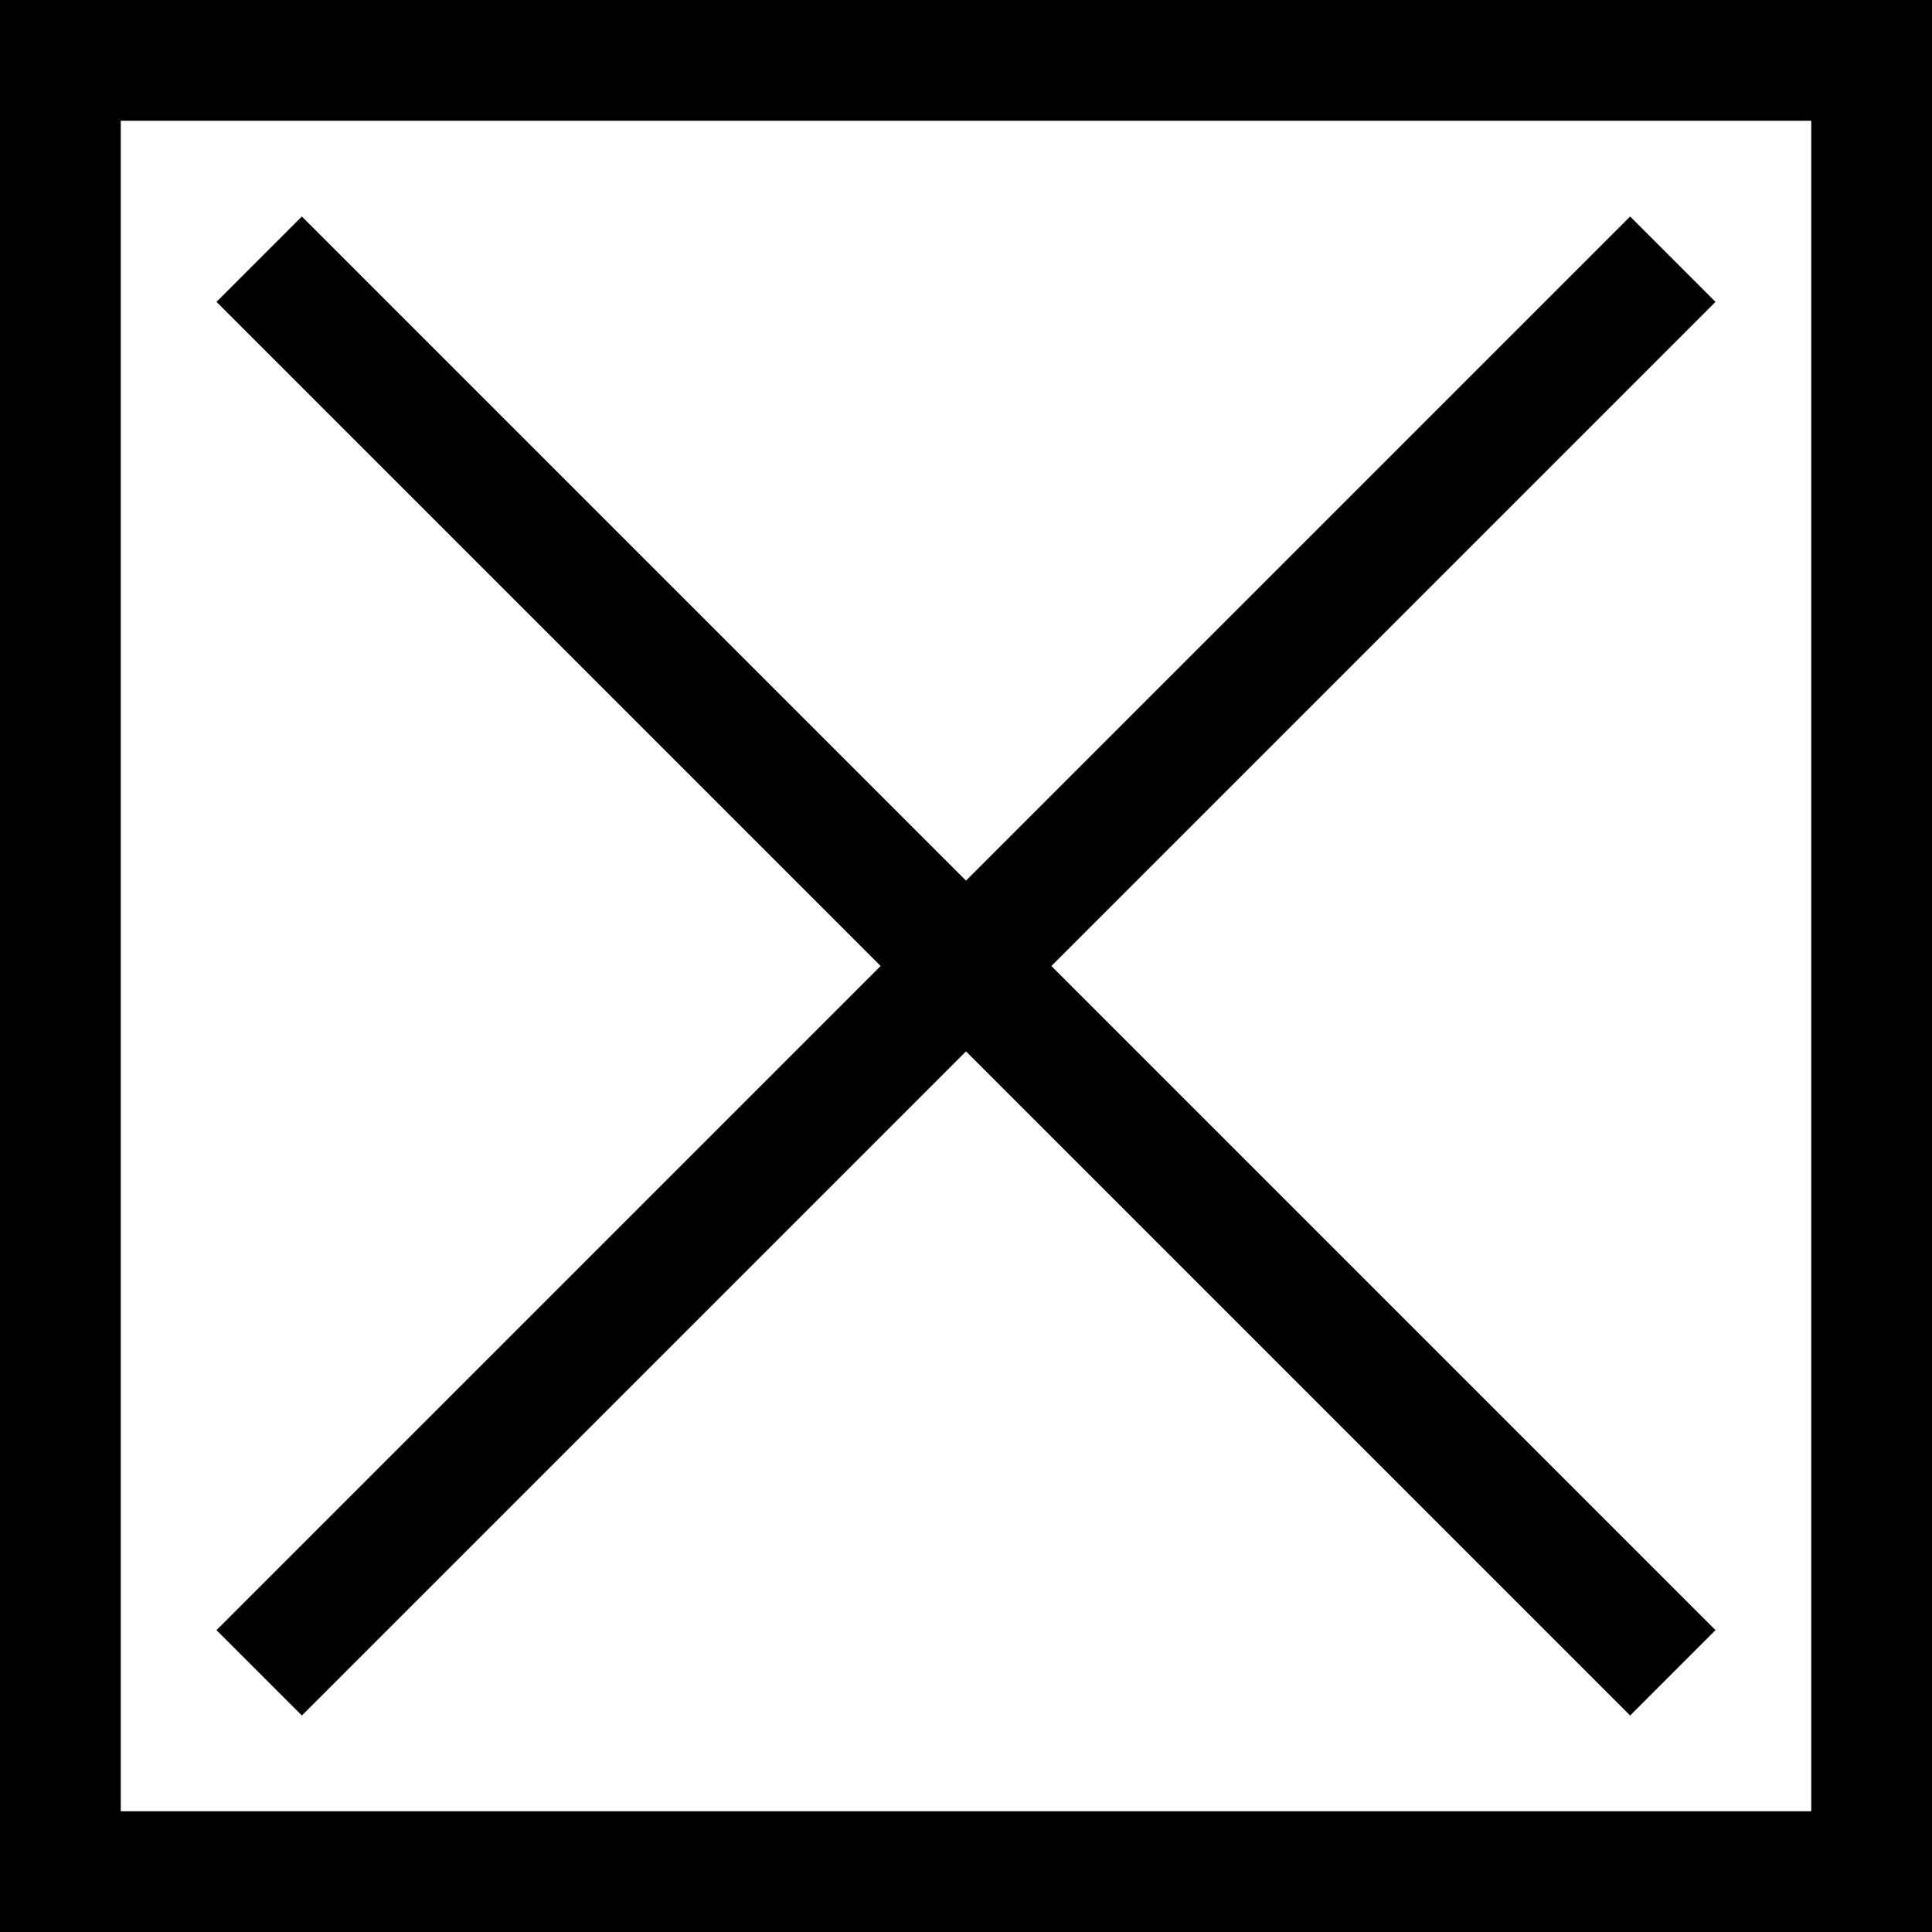
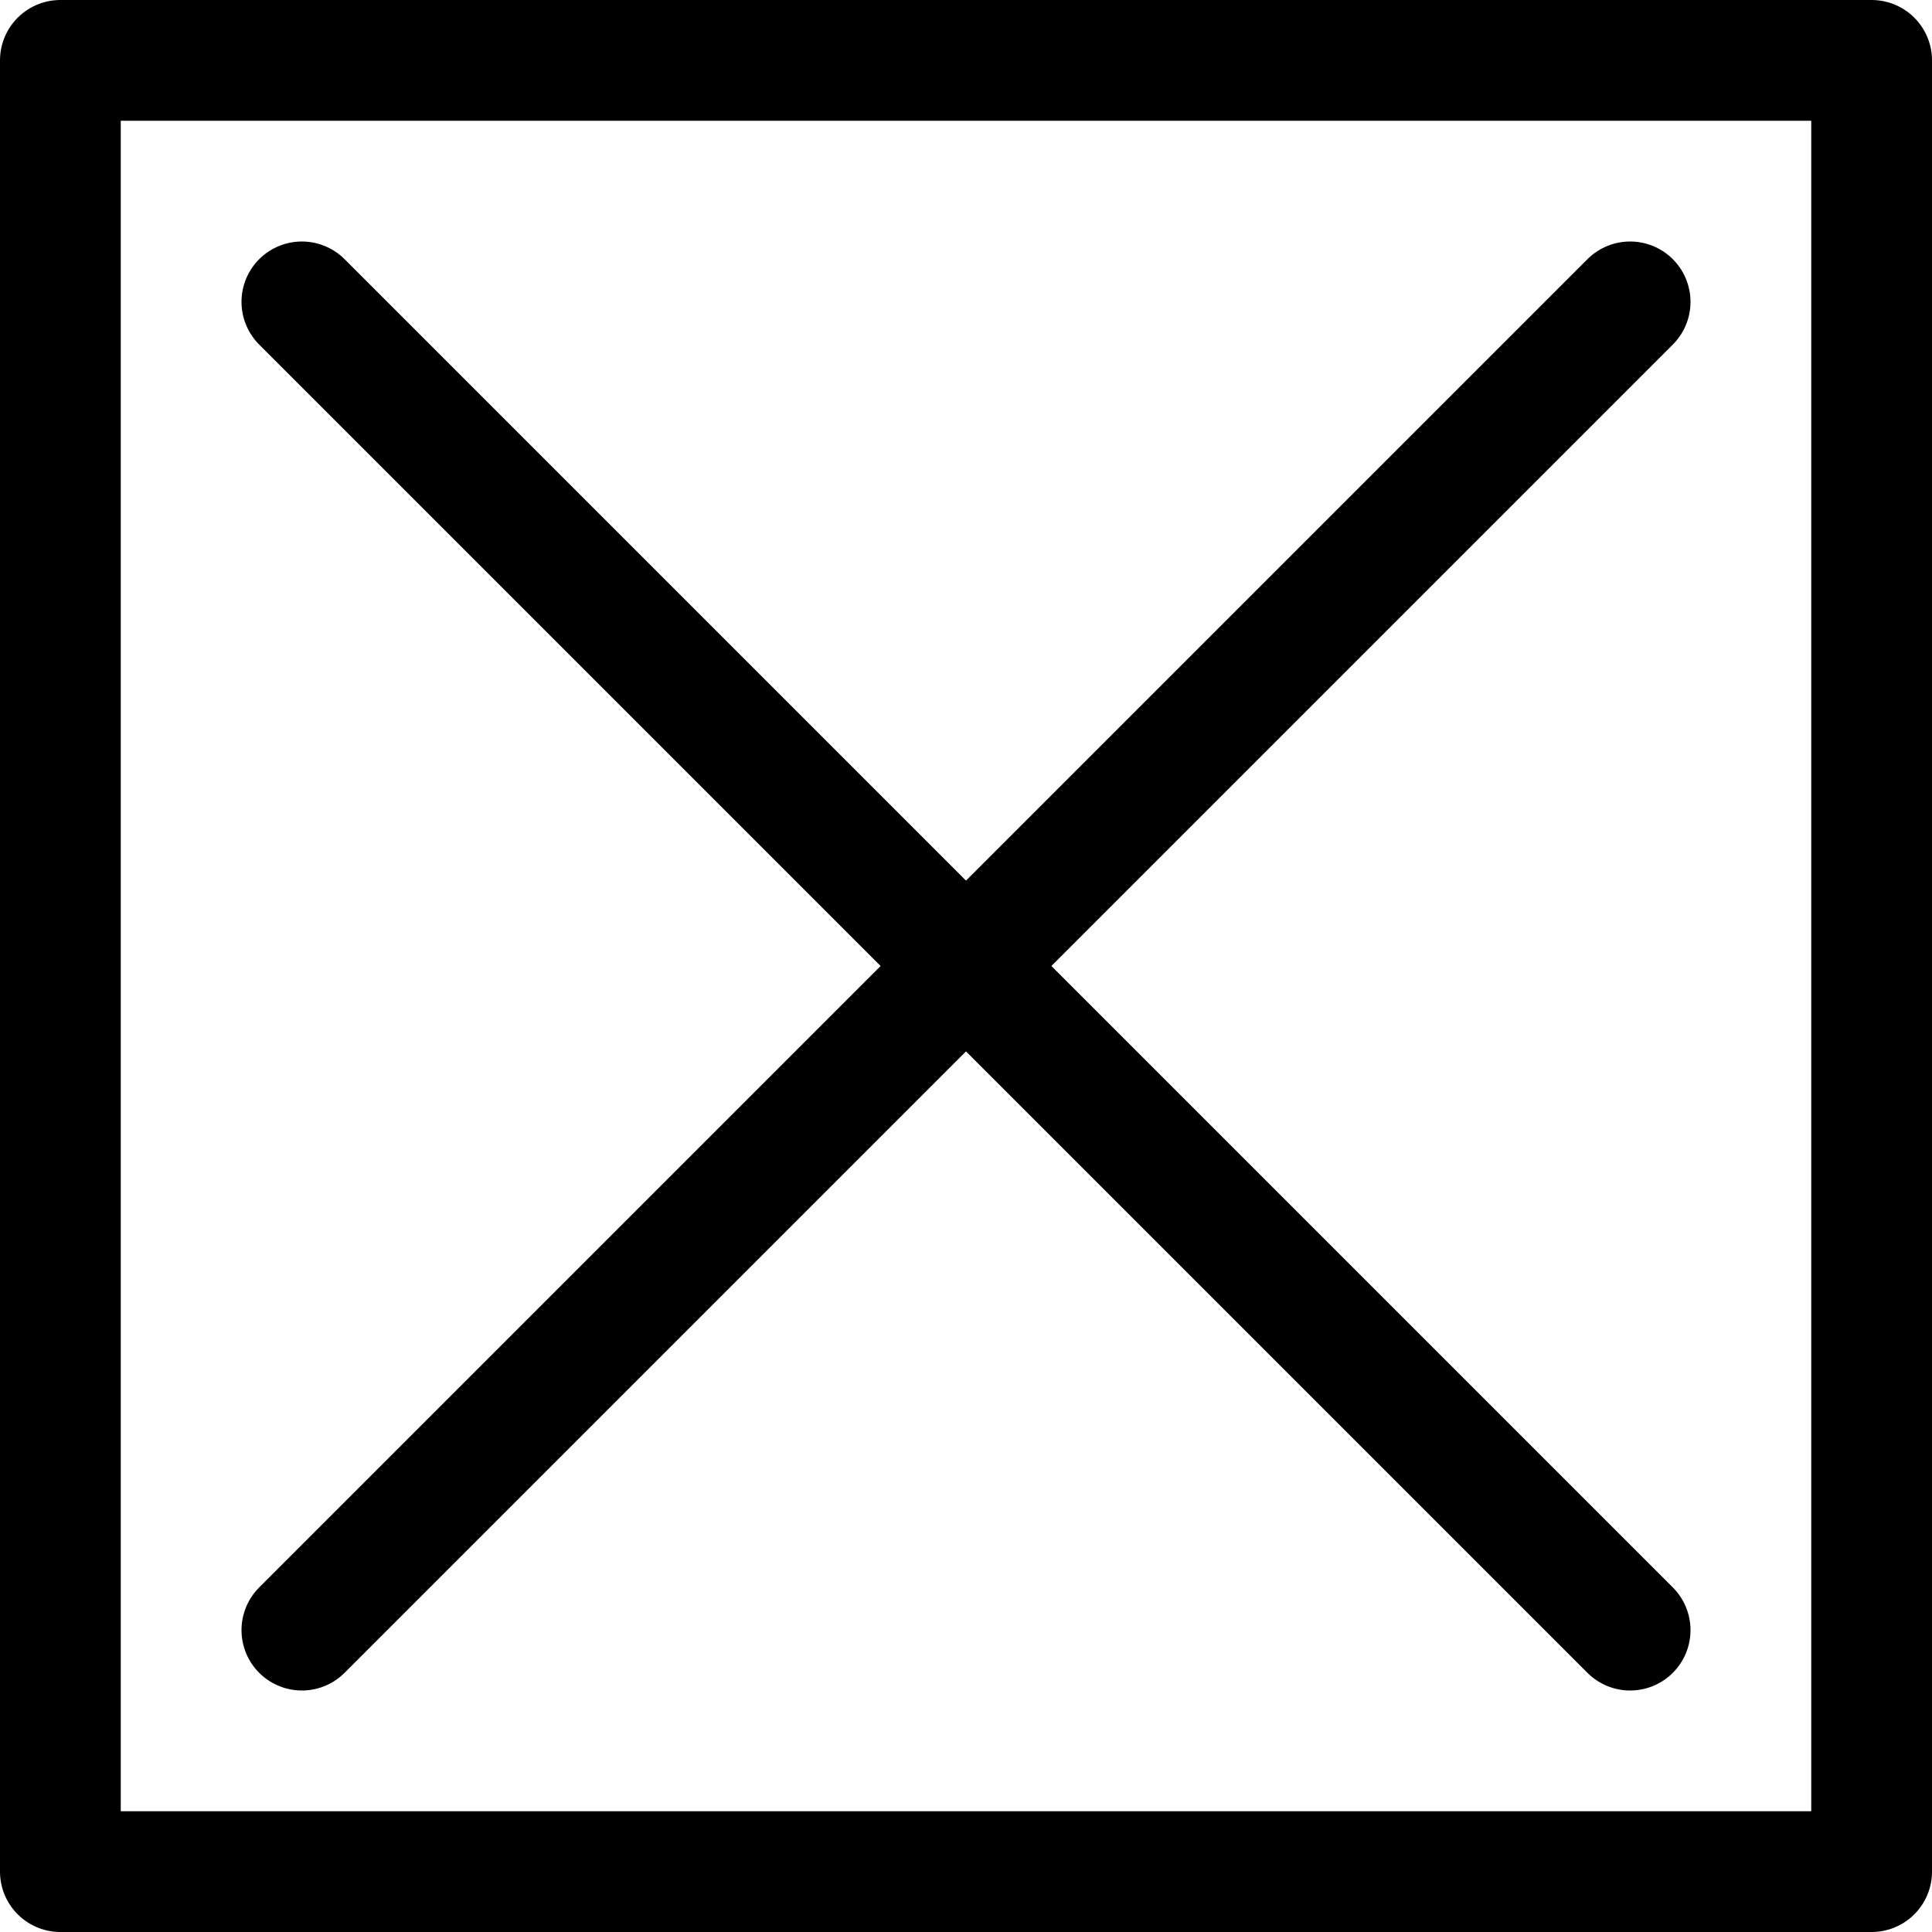
- <svg xmlns="http://www.w3.org/2000/svg" width="32" height="32" viewBox="0 0 32 32" version="1.1" id="svg8">
+ <svg xmlns="http://www.w3.org/2000/svg" id="svg8" version="1.1" viewBox="0 0 32 32" height="32" width="32">
  <defs id="defs2" />
  <g id="layer1">
-     <path id="path886" d="M 1,1 V 31 H 31 V 1 Z" style="fill:none;stroke:#000000;stroke-width:2;stroke-linecap:butt;stroke-linejoin:miter;stroke-miterlimit:4;stroke-dasharray:none;stroke-opacity:1" />
-     <path id="path888" d="M 5,5 27,27" style="fill:none;stroke:#000000;stroke-width:2;stroke-linecap:square;stroke-linejoin:miter;stroke-miterlimit:4;stroke-dasharray:none;stroke-opacity:1" />
-     <path id="path890" d="M 27,5 5,27" style="fill:none;stroke:#000000;stroke-width:2;stroke-linecap:square;stroke-linejoin:miter;stroke-miterlimit:4;stroke-dasharray:none;stroke-opacity:1" />
+     <path style="fill:none;stroke:#000000;stroke-width:2;stroke-linecap:round;stroke-linejoin:round;stroke-miterlimit:4;stroke-dasharray:none;stroke-opacity:1" d="M 1,1 V 31 H 31 V 1 Z" id="path886" />
+     <path style="fill:none;stroke:#000000;stroke-width:2;stroke-linecap:round;stroke-linejoin:round;stroke-miterlimit:4;stroke-dasharray:none;stroke-opacity:1" d="M 5,5 27,27" id="path888" />
+     <path style="fill:none;stroke:#000000;stroke-width:2;stroke-linecap:round;stroke-linejoin:round;stroke-miterlimit:4;stroke-dasharray:none;stroke-opacity:1" d="M 27,5 5,27" id="path890" />
  </g>
</svg>
